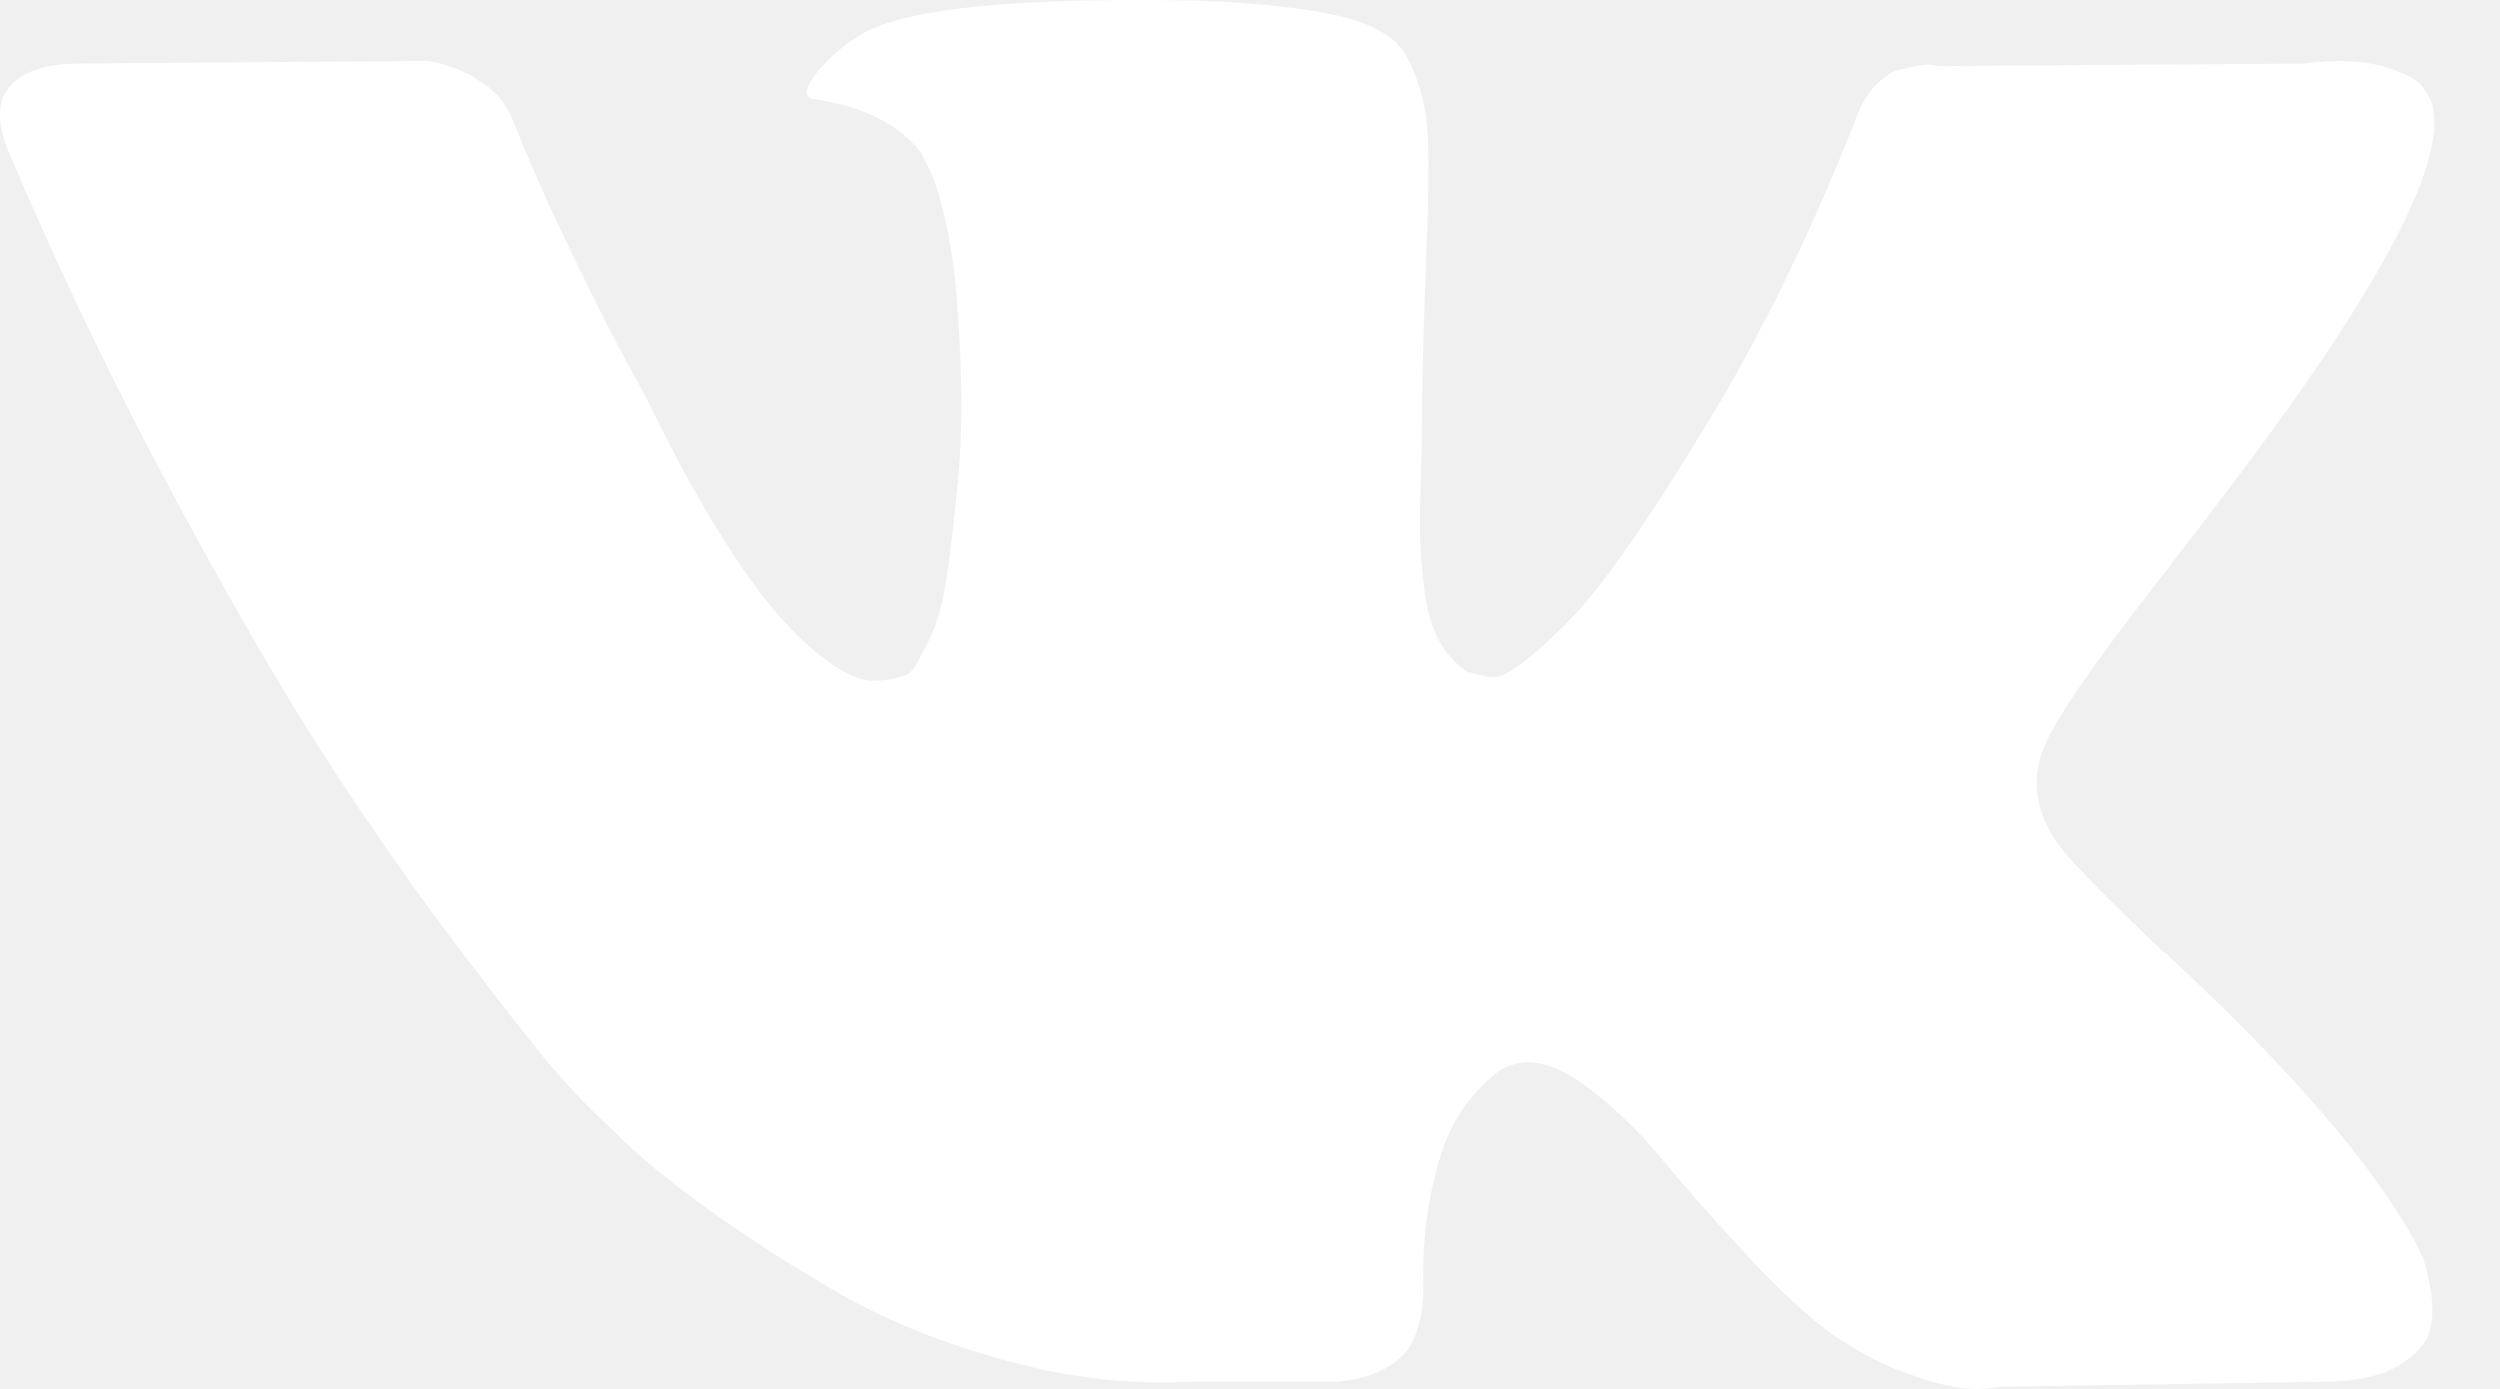
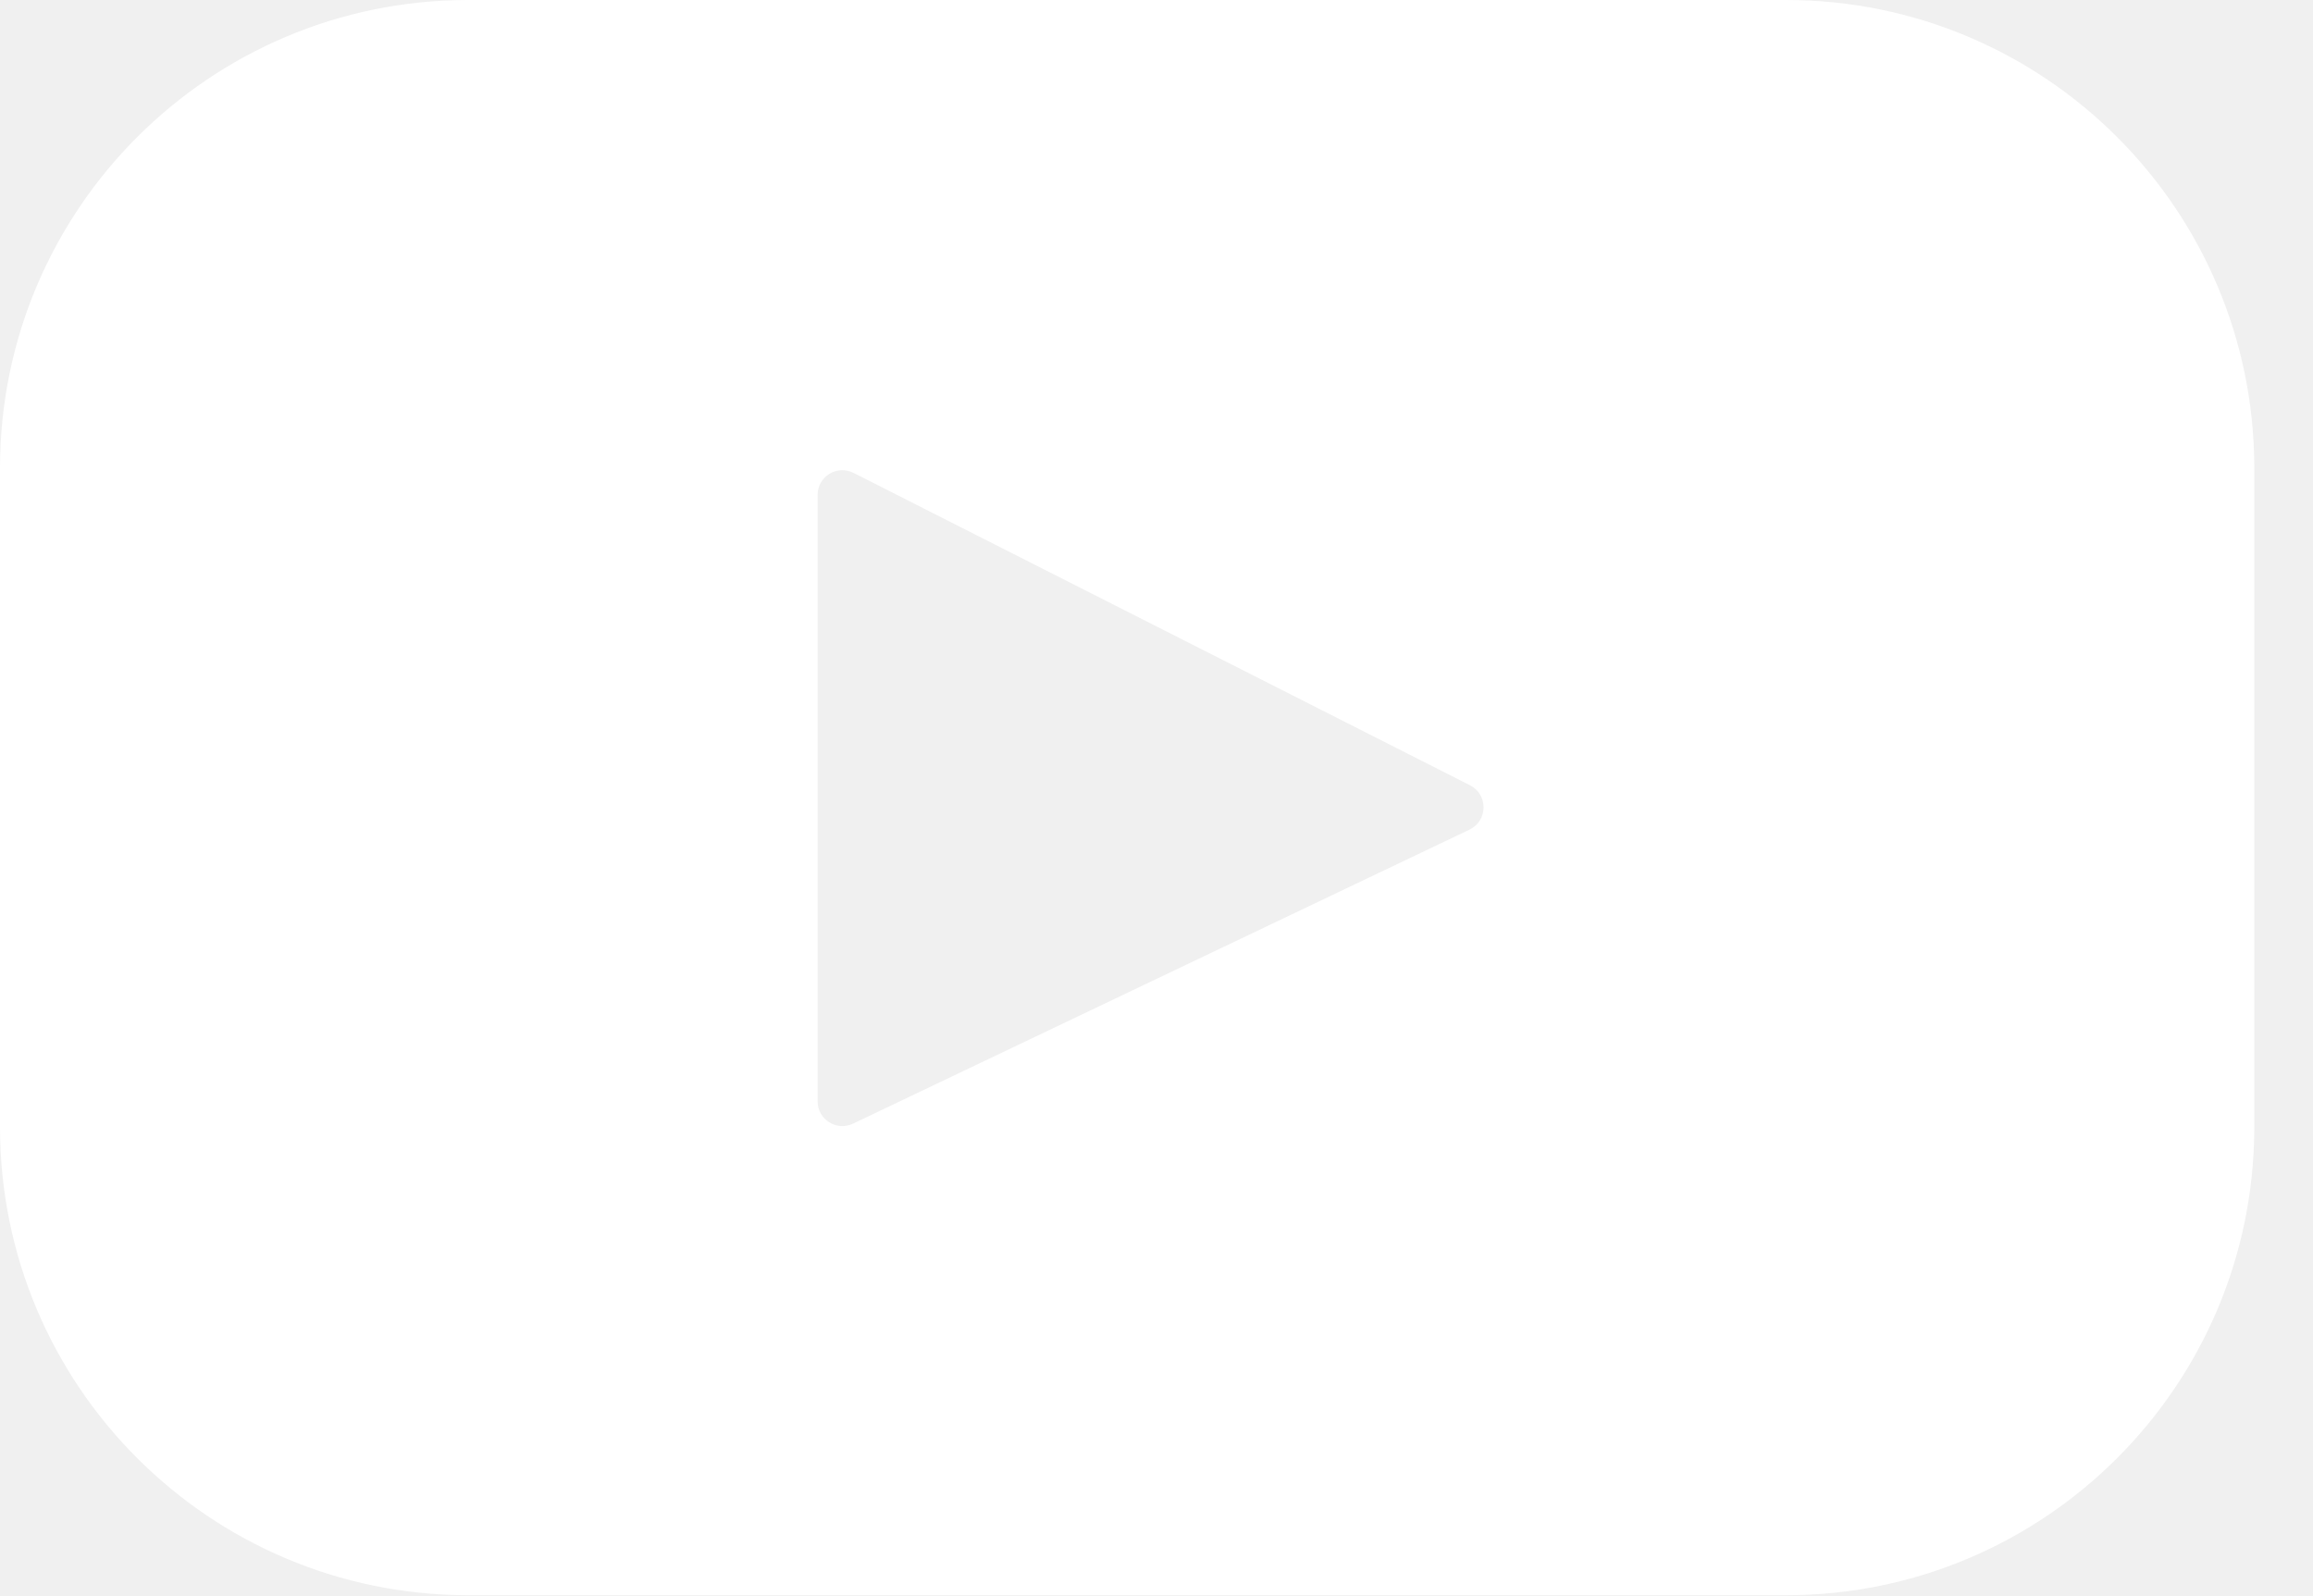
- <svg xmlns="http://www.w3.org/2000/svg" width="36" height="20" viewBox="0 0 36 20" fill="none">
-   <path d="M34.868 18.062C34.826 17.971 34.786 17.895 34.75 17.834C34.141 16.739 32.979 15.394 31.264 13.8L31.227 13.764L31.209 13.746L31.191 13.727H31.172C30.394 12.985 29.901 12.486 29.694 12.231C29.317 11.744 29.232 11.251 29.438 10.752C29.584 10.375 30.132 9.578 31.081 8.361C31.58 7.716 31.975 7.2 32.267 6.81C34.372 4.011 35.285 2.223 35.005 1.444L34.896 1.262C34.823 1.153 34.635 1.052 34.331 0.961C34.026 0.87 33.637 0.855 33.162 0.916L27.906 0.952C27.821 0.922 27.699 0.924 27.541 0.961C27.383 0.998 27.304 1.016 27.304 1.016L27.212 1.062L27.14 1.117C27.079 1.153 27.012 1.217 26.939 1.308C26.866 1.399 26.805 1.506 26.757 1.627C26.184 3.1 25.534 4.469 24.803 5.734C24.353 6.488 23.94 7.142 23.562 7.696C23.185 8.249 22.869 8.657 22.613 8.919C22.358 9.18 22.127 9.39 21.92 9.548C21.713 9.707 21.555 9.774 21.445 9.749C21.336 9.725 21.233 9.7 21.135 9.676C20.965 9.566 20.828 9.417 20.724 9.229C20.621 9.04 20.551 8.803 20.514 8.517C20.478 8.231 20.457 7.985 20.45 7.778C20.445 7.571 20.447 7.279 20.46 6.902C20.472 6.524 20.478 6.269 20.478 6.135C20.478 5.673 20.487 5.171 20.505 4.629C20.524 4.088 20.538 3.659 20.551 3.343C20.563 3.026 20.569 2.692 20.569 2.339C20.569 1.986 20.548 1.709 20.505 1.508C20.463 1.308 20.399 1.113 20.314 0.924C20.229 0.736 20.104 0.59 19.94 0.486C19.776 0.383 19.571 0.301 19.328 0.24C18.683 0.094 17.862 0.015 16.864 0.003C14.601 -0.022 13.147 0.124 12.502 0.441C12.247 0.574 12.015 0.757 11.809 0.988C11.59 1.256 11.559 1.402 11.717 1.426C12.447 1.535 12.964 1.797 13.269 2.211L13.378 2.43C13.463 2.588 13.549 2.868 13.634 3.27C13.719 3.671 13.774 4.115 13.798 4.602C13.859 5.49 13.859 6.25 13.798 6.883C13.737 7.516 13.68 8.009 13.625 8.361C13.57 8.714 13.488 9 13.378 9.219C13.269 9.438 13.196 9.572 13.159 9.621C13.123 9.669 13.092 9.7 13.068 9.712C12.91 9.773 12.745 9.803 12.575 9.803C12.405 9.803 12.198 9.718 11.955 9.548C11.711 9.377 11.459 9.143 11.197 8.845C10.936 8.547 10.641 8.13 10.312 7.595C9.984 7.059 9.643 6.427 9.29 5.697L8.998 5.167C8.815 4.827 8.566 4.331 8.25 3.68C7.933 3.029 7.653 2.399 7.41 1.791C7.313 1.535 7.167 1.341 6.972 1.207L6.881 1.152C6.82 1.103 6.723 1.052 6.589 0.997C6.455 0.942 6.315 0.902 6.169 0.878L1.168 0.914C0.657 0.914 0.311 1.03 0.128 1.261L0.055 1.371C0.018 1.432 0 1.529 0 1.663C0 1.797 0.037 1.961 0.11 2.156C0.84 3.871 1.633 5.526 2.491 7.12C3.349 8.714 4.094 9.998 4.727 10.971C5.36 11.944 6.004 12.863 6.662 13.727C7.319 14.591 7.754 15.144 7.966 15.388C8.179 15.631 8.347 15.813 8.469 15.935L8.925 16.373C9.217 16.665 9.646 17.015 10.211 17.422C10.777 17.83 11.404 18.232 12.091 18.628C12.779 19.023 13.579 19.345 14.492 19.594C15.404 19.844 16.292 19.944 17.156 19.896H19.255C19.681 19.859 20.003 19.725 20.223 19.494L20.295 19.403C20.344 19.33 20.39 19.217 20.432 19.066C20.475 18.913 20.496 18.746 20.496 18.564C20.483 18.041 20.523 17.569 20.614 17.149C20.705 16.73 20.809 16.413 20.925 16.2C21.041 15.987 21.172 15.808 21.317 15.662C21.463 15.516 21.567 15.428 21.628 15.397C21.689 15.367 21.737 15.346 21.773 15.334C22.065 15.236 22.409 15.331 22.805 15.617C23.2 15.903 23.571 16.256 23.918 16.675C24.265 17.095 24.682 17.567 25.169 18.09C25.655 18.613 26.081 19.002 26.446 19.258L26.811 19.477C27.055 19.623 27.371 19.757 27.76 19.878C28.149 20 28.49 20.03 28.782 19.97L33.454 19.897C33.916 19.897 34.276 19.82 34.531 19.668C34.787 19.516 34.938 19.349 34.987 19.166C35.036 18.984 35.039 18.777 34.997 18.546C34.953 18.315 34.911 18.153 34.868 18.062Z" fill="white" />
+ <svg xmlns="http://www.w3.org/2000/svg" width="29" height="20" viewBox="0 0 29 20" fill="none">
+   <path d="M22.394 0H5.87C2.628 0 0 2.628 0 5.87V14.13C0 17.372 2.628 20 5.87 20H22.394C25.636 20 28.264 17.372 28.264 14.13V5.87C28.264 2.628 25.636 0 22.394 0ZM18.424 10.402L10.695 14.088C10.489 14.186 10.251 14.036 10.251 13.808V6.205C10.251 5.974 10.495 5.824 10.702 5.929L18.43 9.845C18.66 9.961 18.656 10.291 18.424 10.402Z" fill="white" />
</svg>
